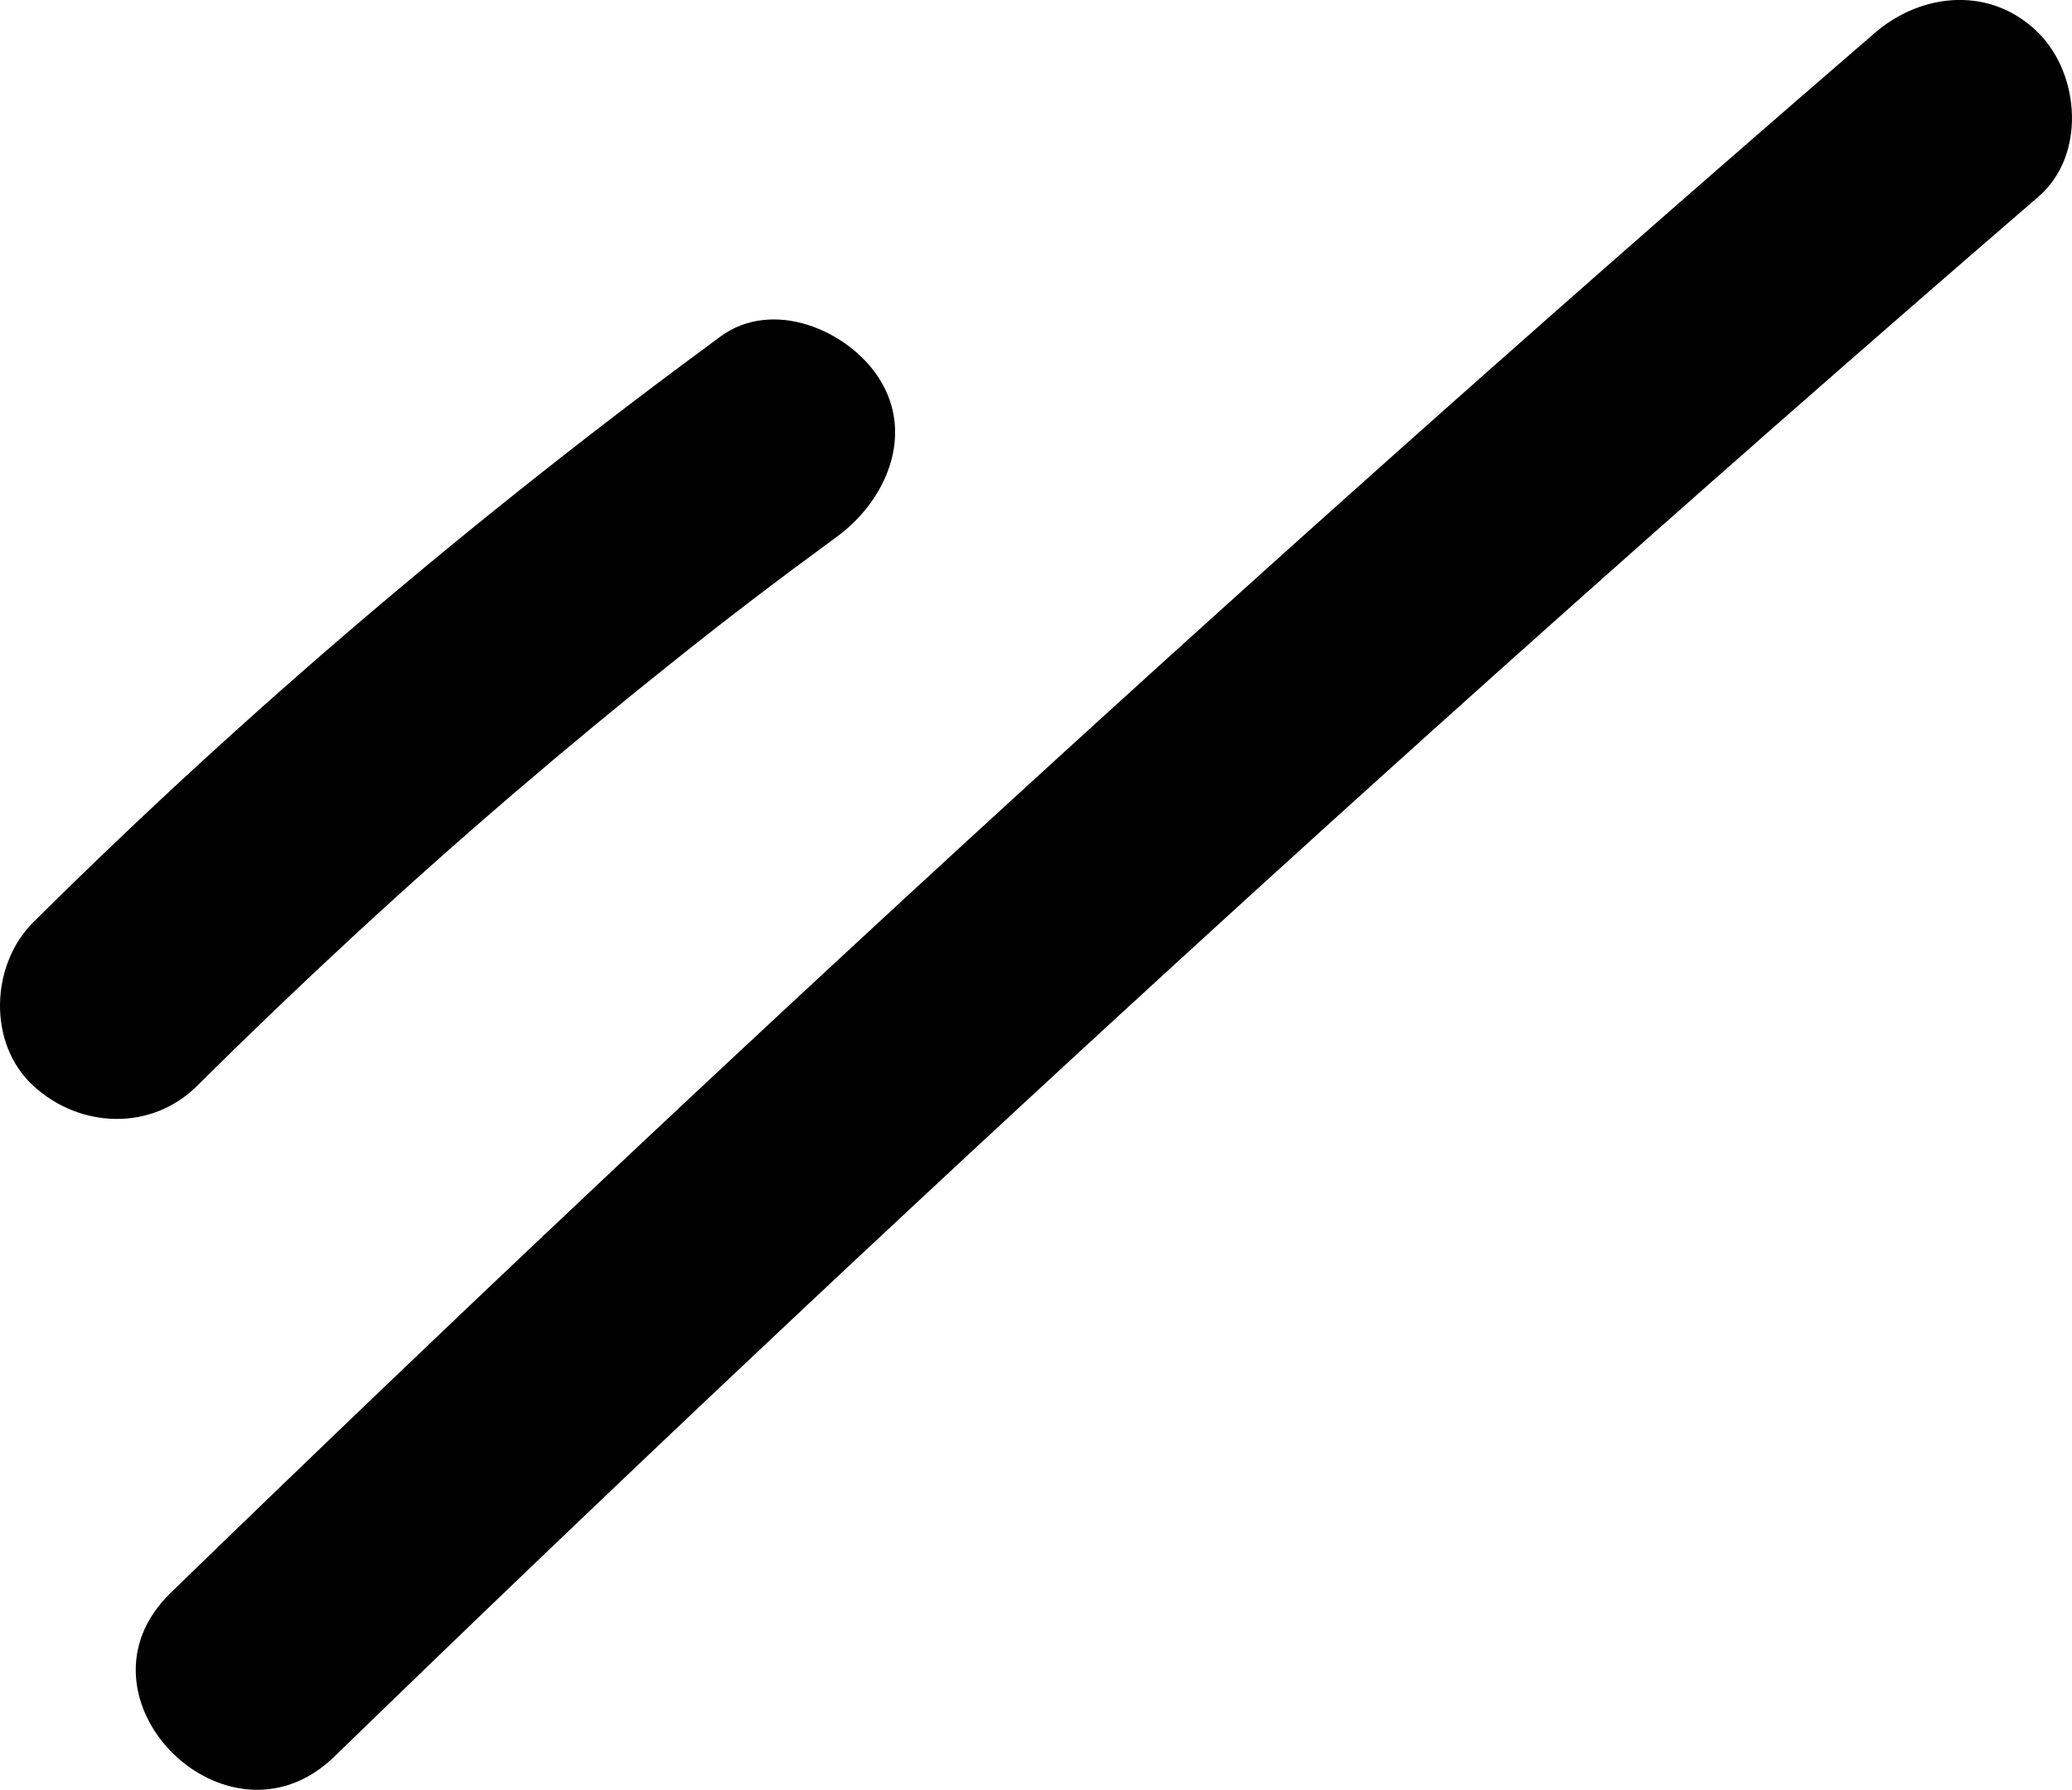
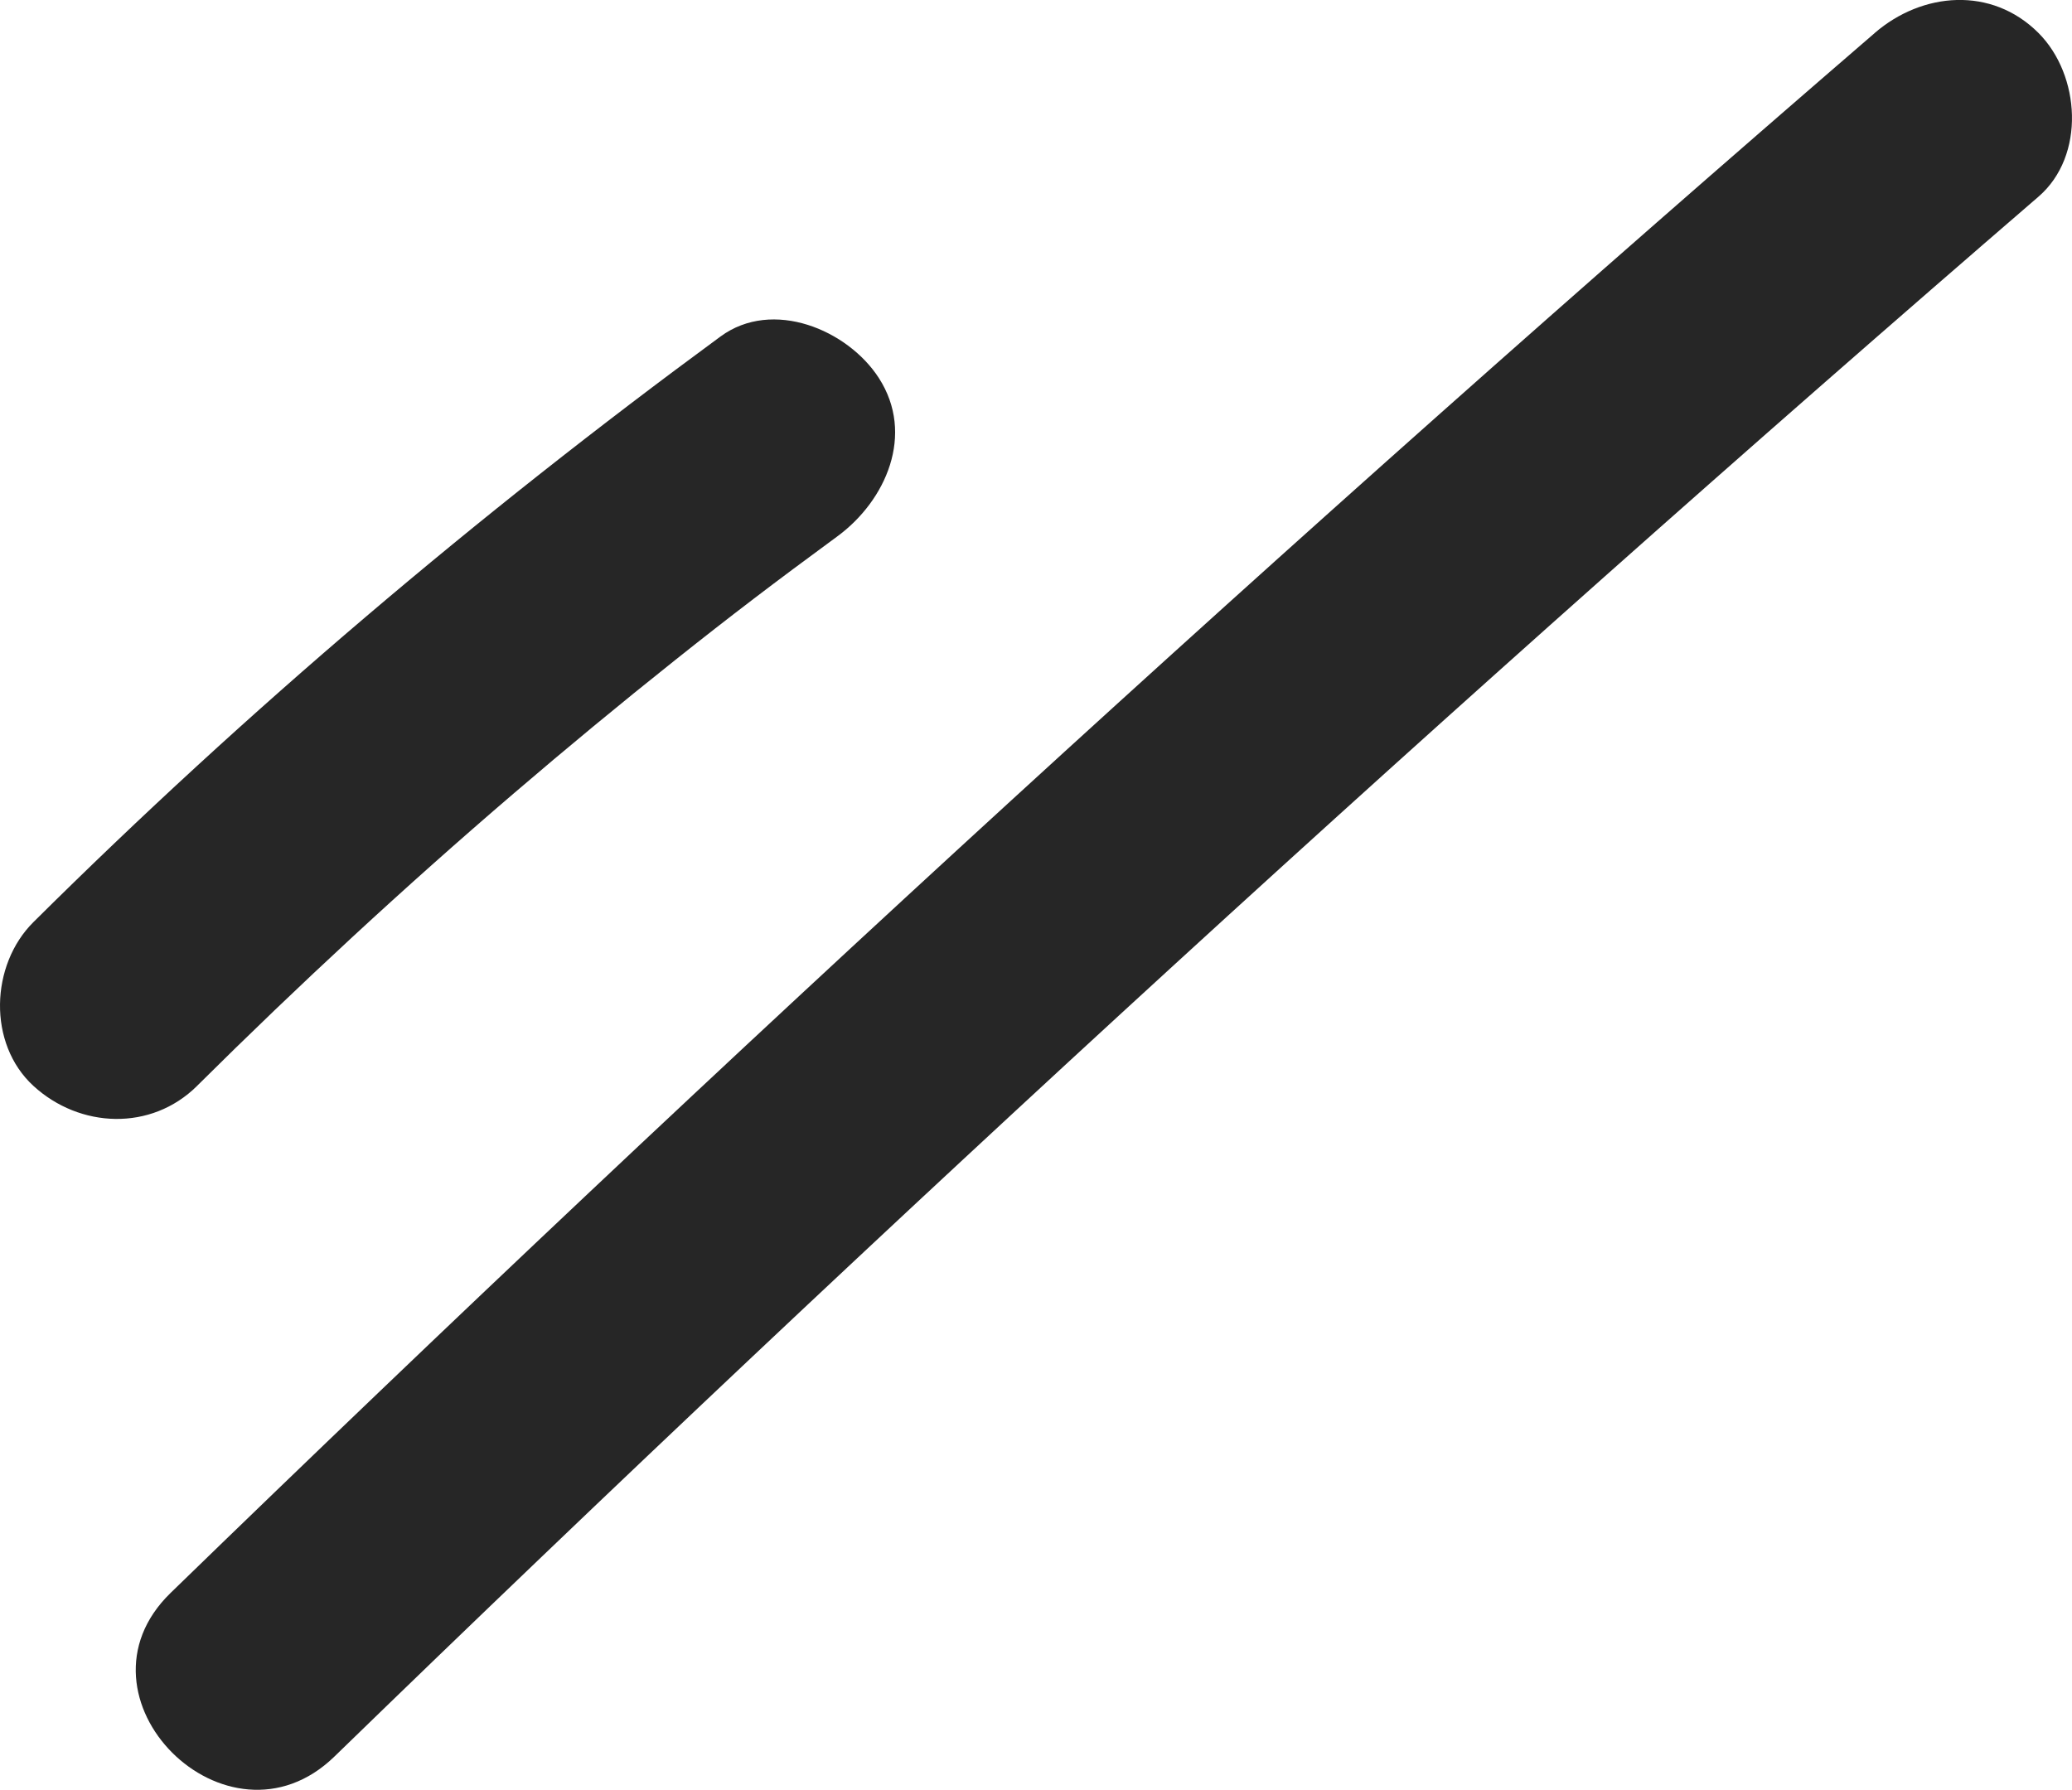
<svg xmlns="http://www.w3.org/2000/svg" width="44.747" height="38.657" viewBox="0 0 44.747 38.657" creator="Katerina Limpitsouni">
-   <path d="M4.256,23.453c2.202-2.186,4.479-4.294,6.835-6.313,1.144-.981,2.306-1.941,3.484-2.879,1.221-.972,2.136-1.669,3.508-2.676,1.051-.772,1.681-2.204,.897-3.42-.671-1.041-2.293-1.725-3.42-.897C10.313,11.12,5.341,15.33,.721,19.917c-.929,.923-.993,2.624,0,3.536,1.001,.919,2.544,.985,3.536,0h0Z" fill="#000000" origin="undraw" />
-   <path d="M40.487,.713C27.893,11.58,15.62,22.816,3.685,34.404c-2.313,2.246,1.225,5.779,3.536,3.536C19.155,26.352,31.428,15.116,44.023,4.248c1.023-.883,.905-2.63,0-3.536-1.014-1.014-2.51-.885-3.536,0h0Z" fill="#000000" />
+   <path d="M4.256,23.453c2.202-2.186,4.479-4.294,6.835-6.313,1.144-.981,2.306-1.941,3.484-2.879,1.221-.972,2.136-1.669,3.508-2.676,1.051-.772,1.681-2.204,.897-3.42-.671-1.041-2.293-1.725-3.42-.897C10.313,11.12,5.341,15.33,.721,19.917c-.929,.923-.993,2.624,0,3.536,1.001,.919,2.544,.985,3.536,0h0Z" fill="#262626" origin="undraw" />
+   <path d="M40.487,.713C27.893,11.58,15.62,22.816,3.685,34.404c-2.313,2.246,1.225,5.779,3.536,3.536C19.155,26.352,31.428,15.116,44.023,4.248c1.023-.883,.905-2.63,0-3.536-1.014-1.014-2.51-.885-3.536,0h0Z" fill="#262626" />
</svg>
